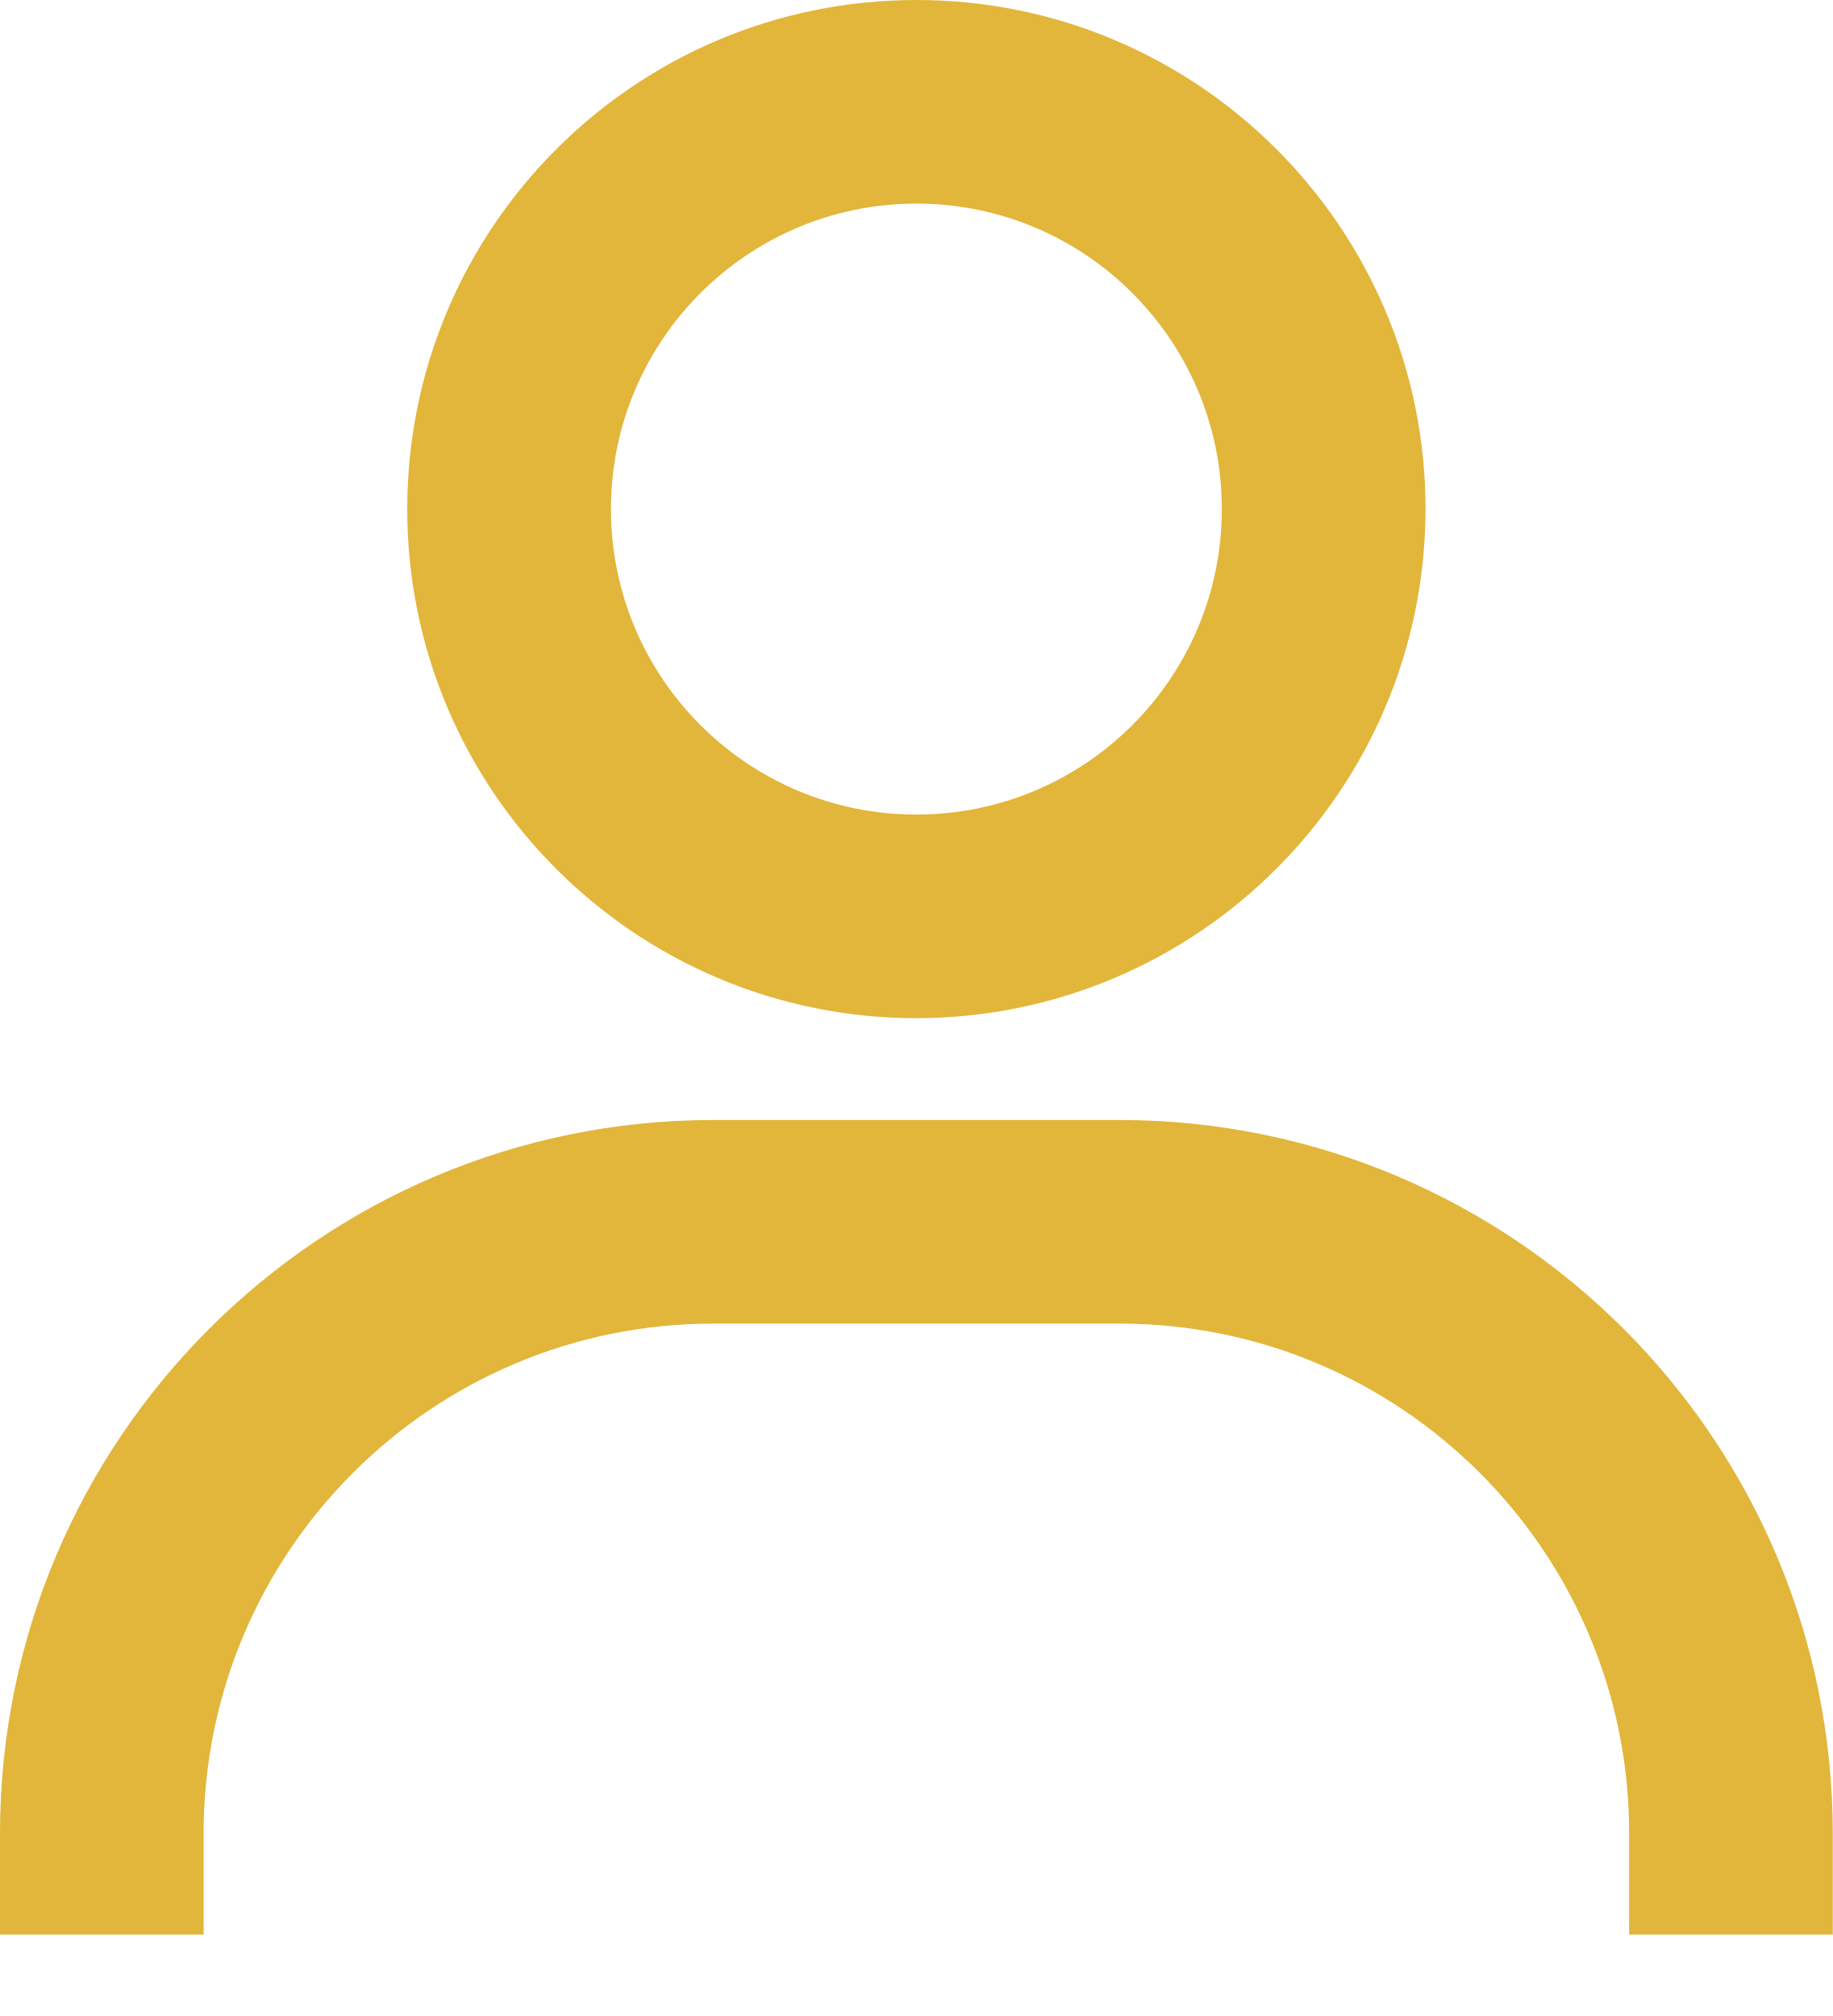
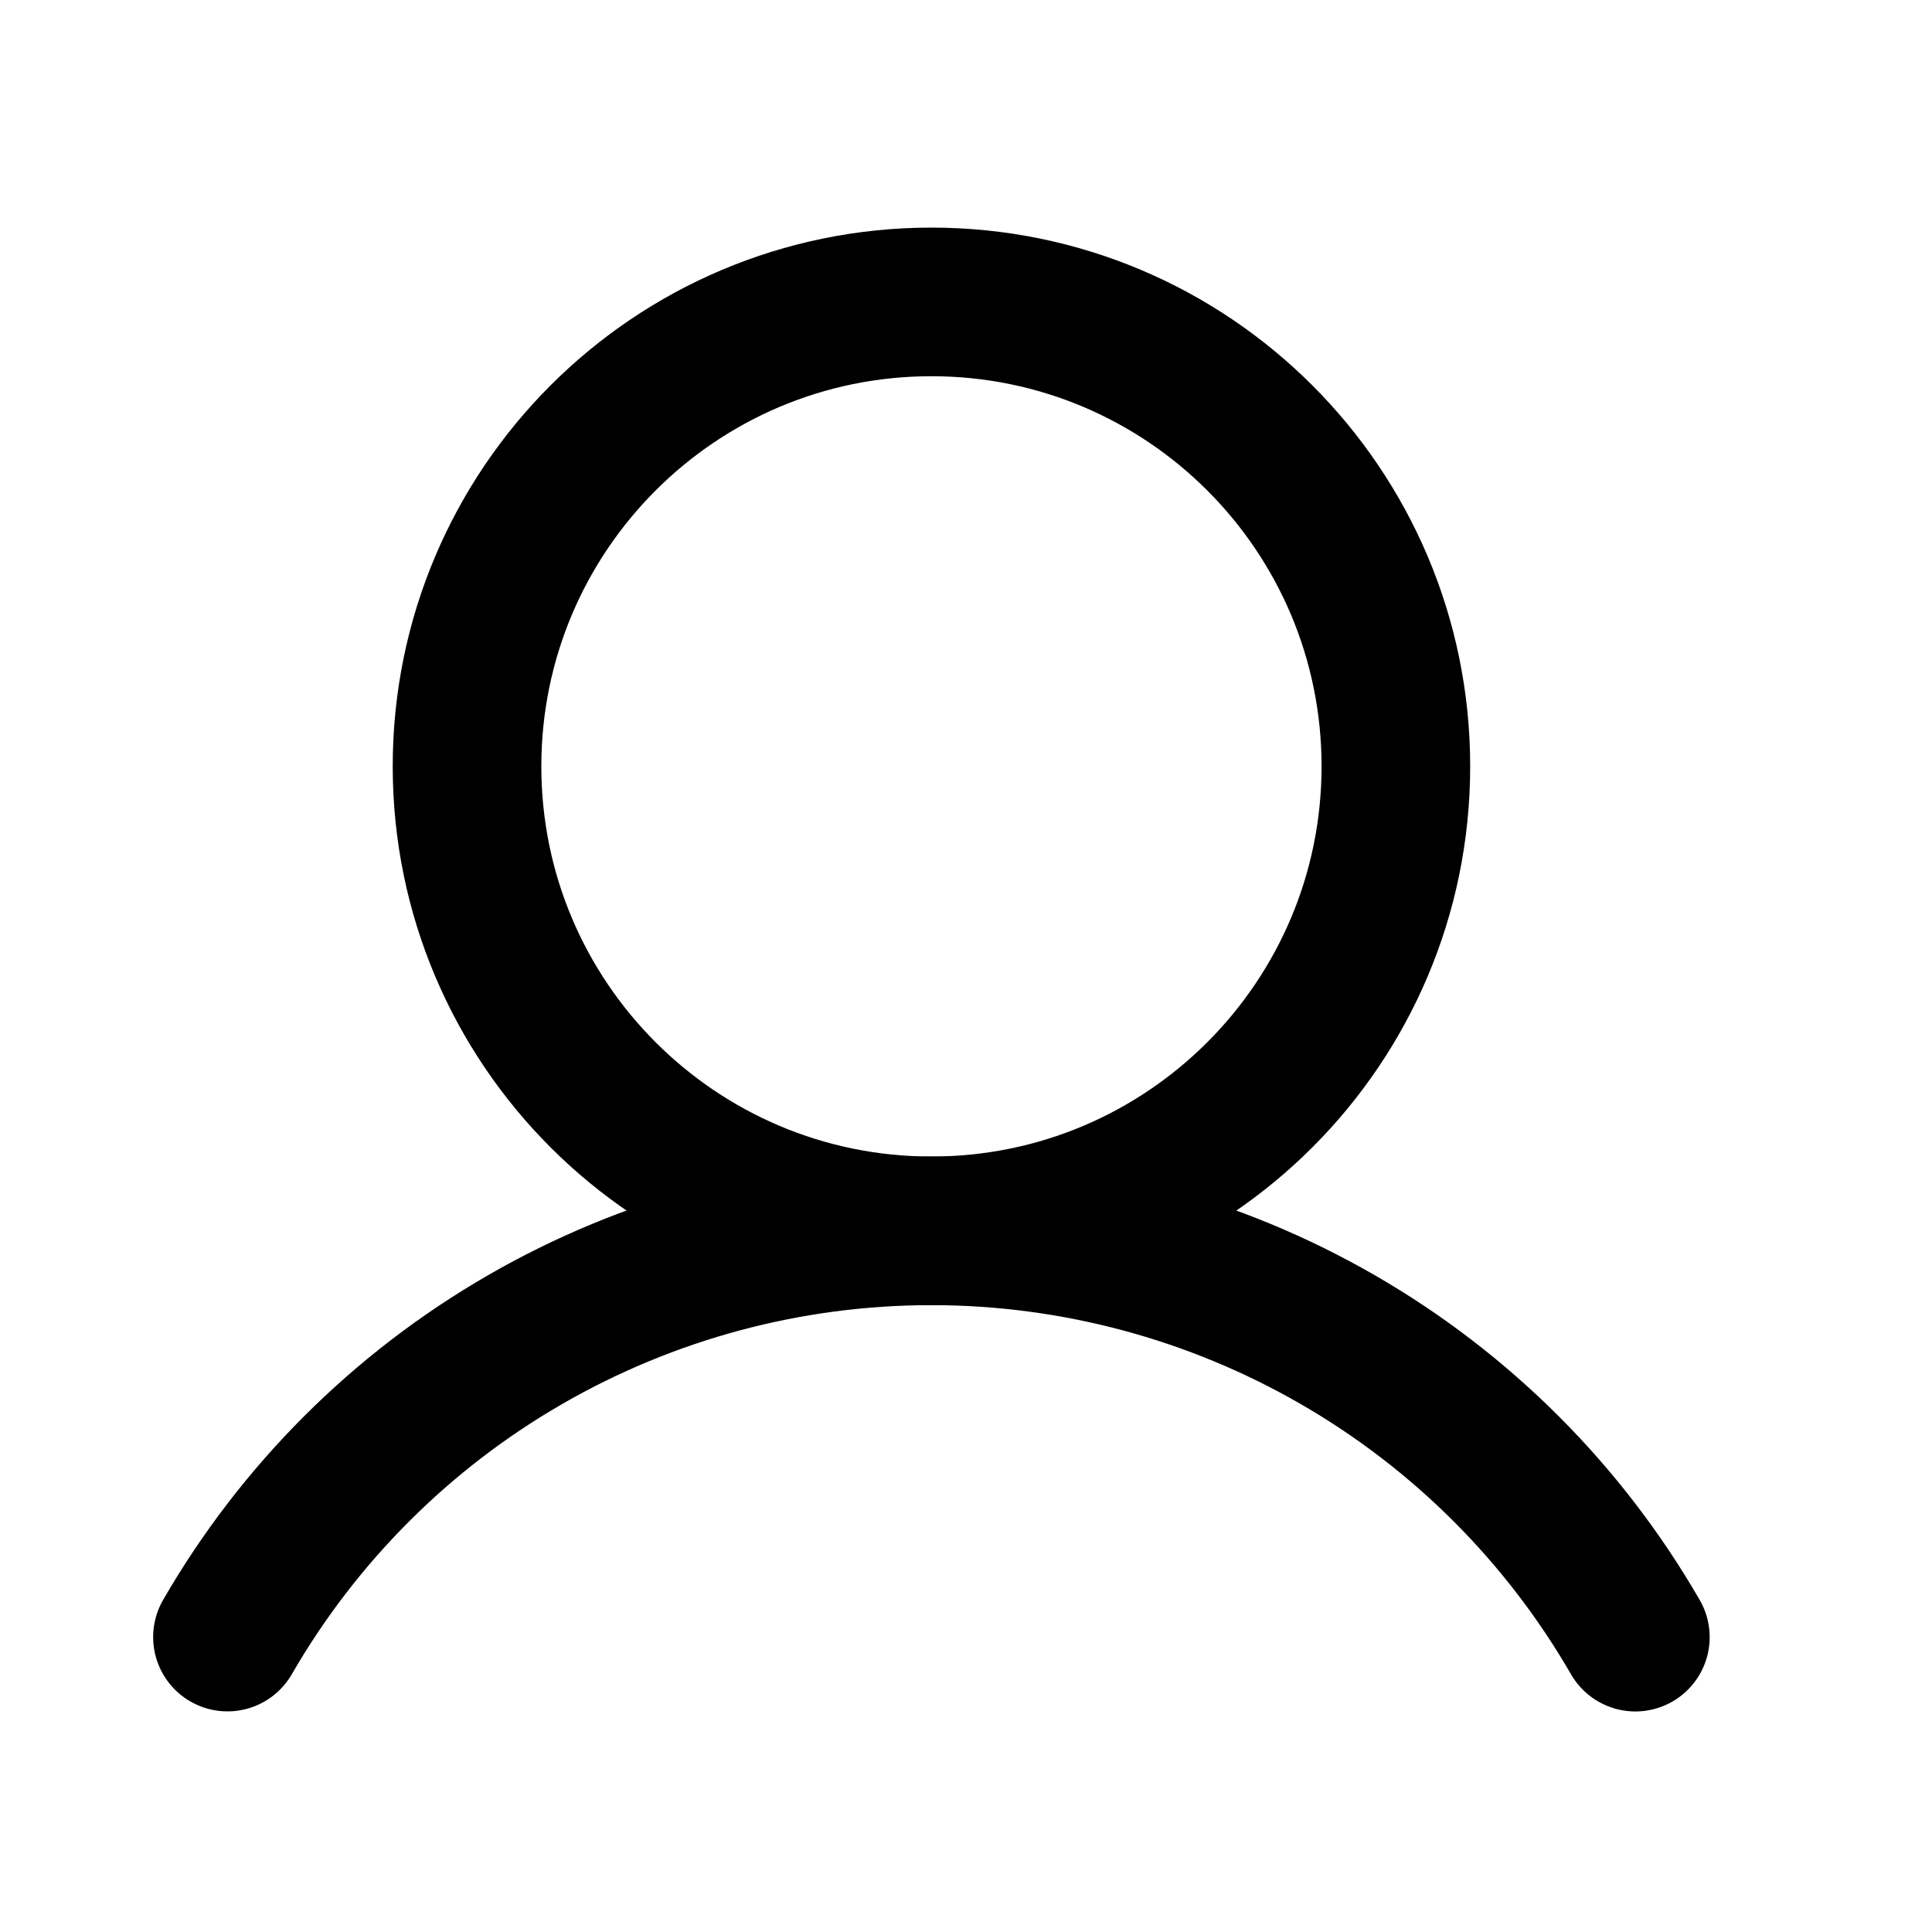
- <svg xmlns="http://www.w3.org/2000/svg" width="20" height="22" viewBox="0 0 20 22" fill="none">
-   <path d="M2.222 21.111H0V20C0.005 15.707 3.484 12.227 7.778 12.222H12.222C16.516 12.227 19.995 15.707 20 20V21.111H17.778V20C17.774 16.933 15.289 14.448 12.222 14.444H7.778C4.711 14.448 2.226 16.933 2.222 20V21.111ZM10 11.111C6.932 11.111 4.444 8.624 4.444 5.556C4.444 2.487 6.932 0 10 0C13.068 0 15.556 2.487 15.556 5.556C15.552 8.622 13.067 11.107 10 11.111ZM10 2.222C8.159 2.222 6.667 3.715 6.667 5.556C6.667 7.396 8.159 8.889 10 8.889C11.841 8.889 13.333 7.396 13.333 5.556C13.333 3.715 11.841 2.222 10 2.222Z" fill="#E2B63A" />
+ <svg xmlns="http://www.w3.org/2000/svg" width="26" height="26" viewBox="0 0 26 26" fill="none">
+   <path d="M12.535 16.564C15.987 16.564 18.785 13.765 18.785 10.313C18.785 6.862 15.987 4.063 12.535 4.063C9.083 4.063 6.285 6.862 6.285 10.313C6.285 13.765 9.083 16.564 12.535 16.564Z" stroke="black" stroke-width="2" stroke-miterlimit="10" />
+   <path d="M3.061 22.031C4.021 20.369 5.402 18.988 7.065 18.029C8.728 17.069 10.614 16.564 12.534 16.564C14.454 16.564 16.341 17.069 18.004 18.029C19.667 18.988 21.048 20.369 22.008 22.032" stroke="black" stroke-width="2" stroke-linecap="round" stroke-linejoin="round" />
</svg>
